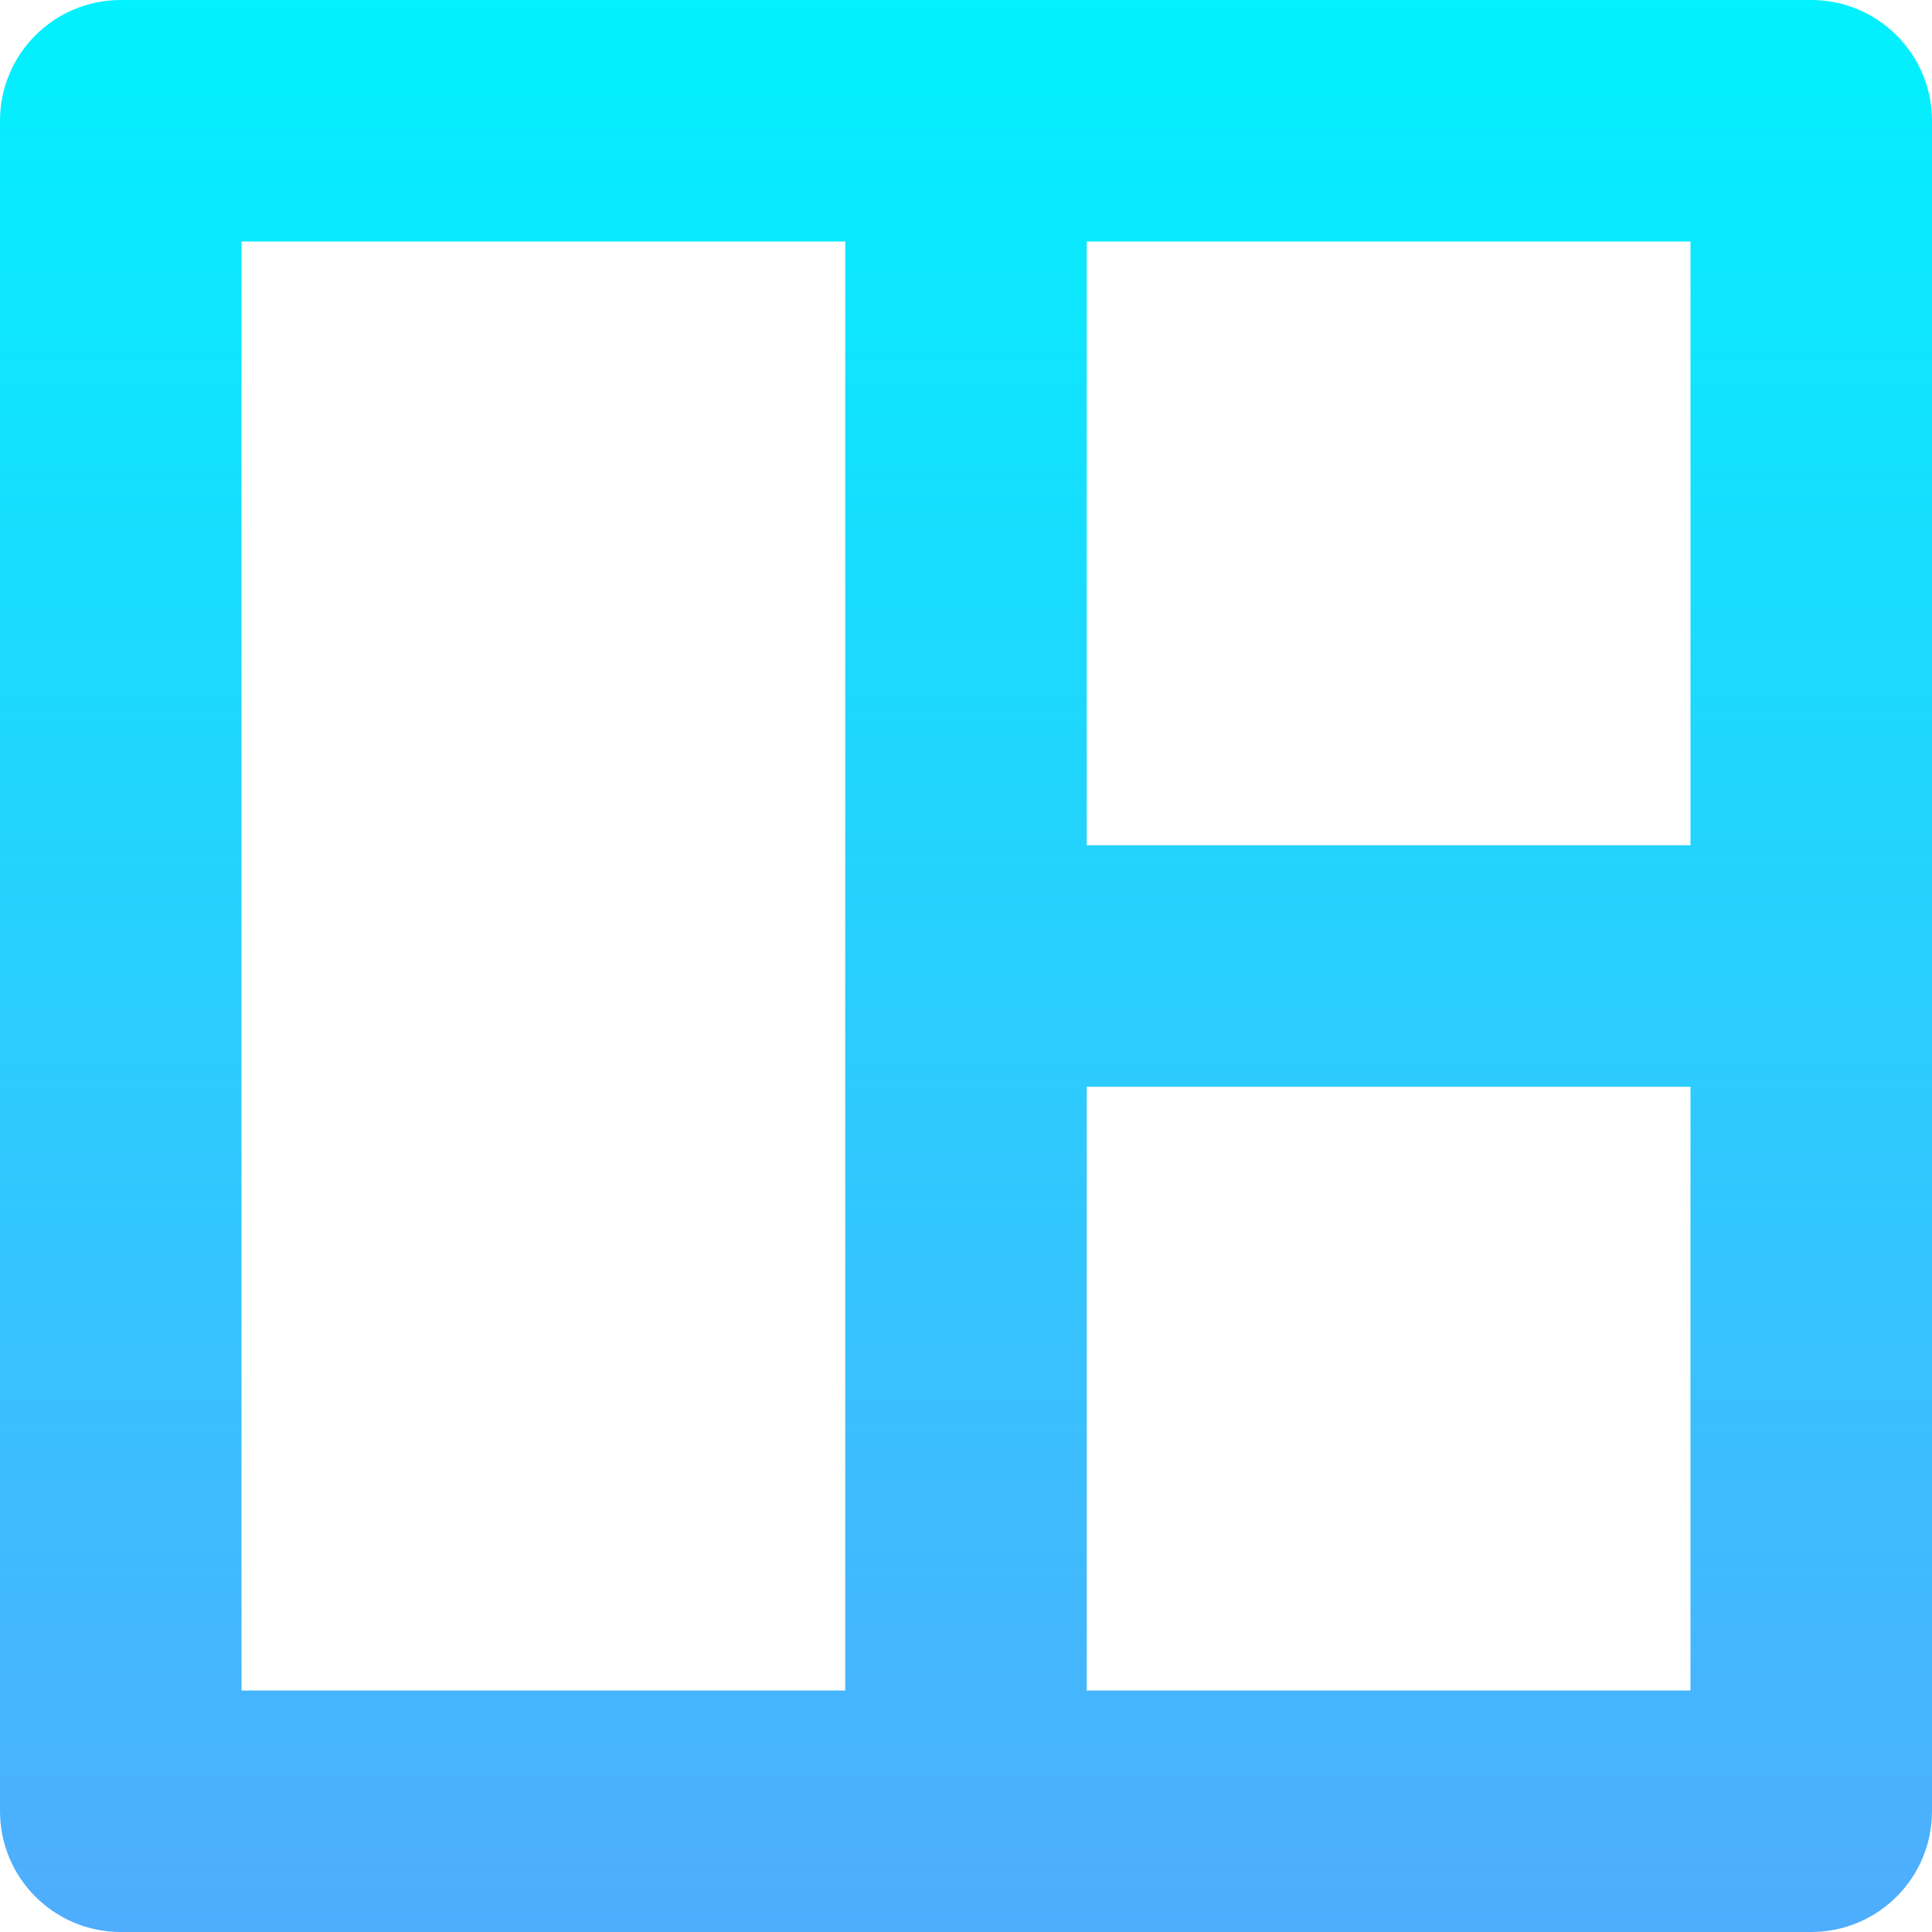
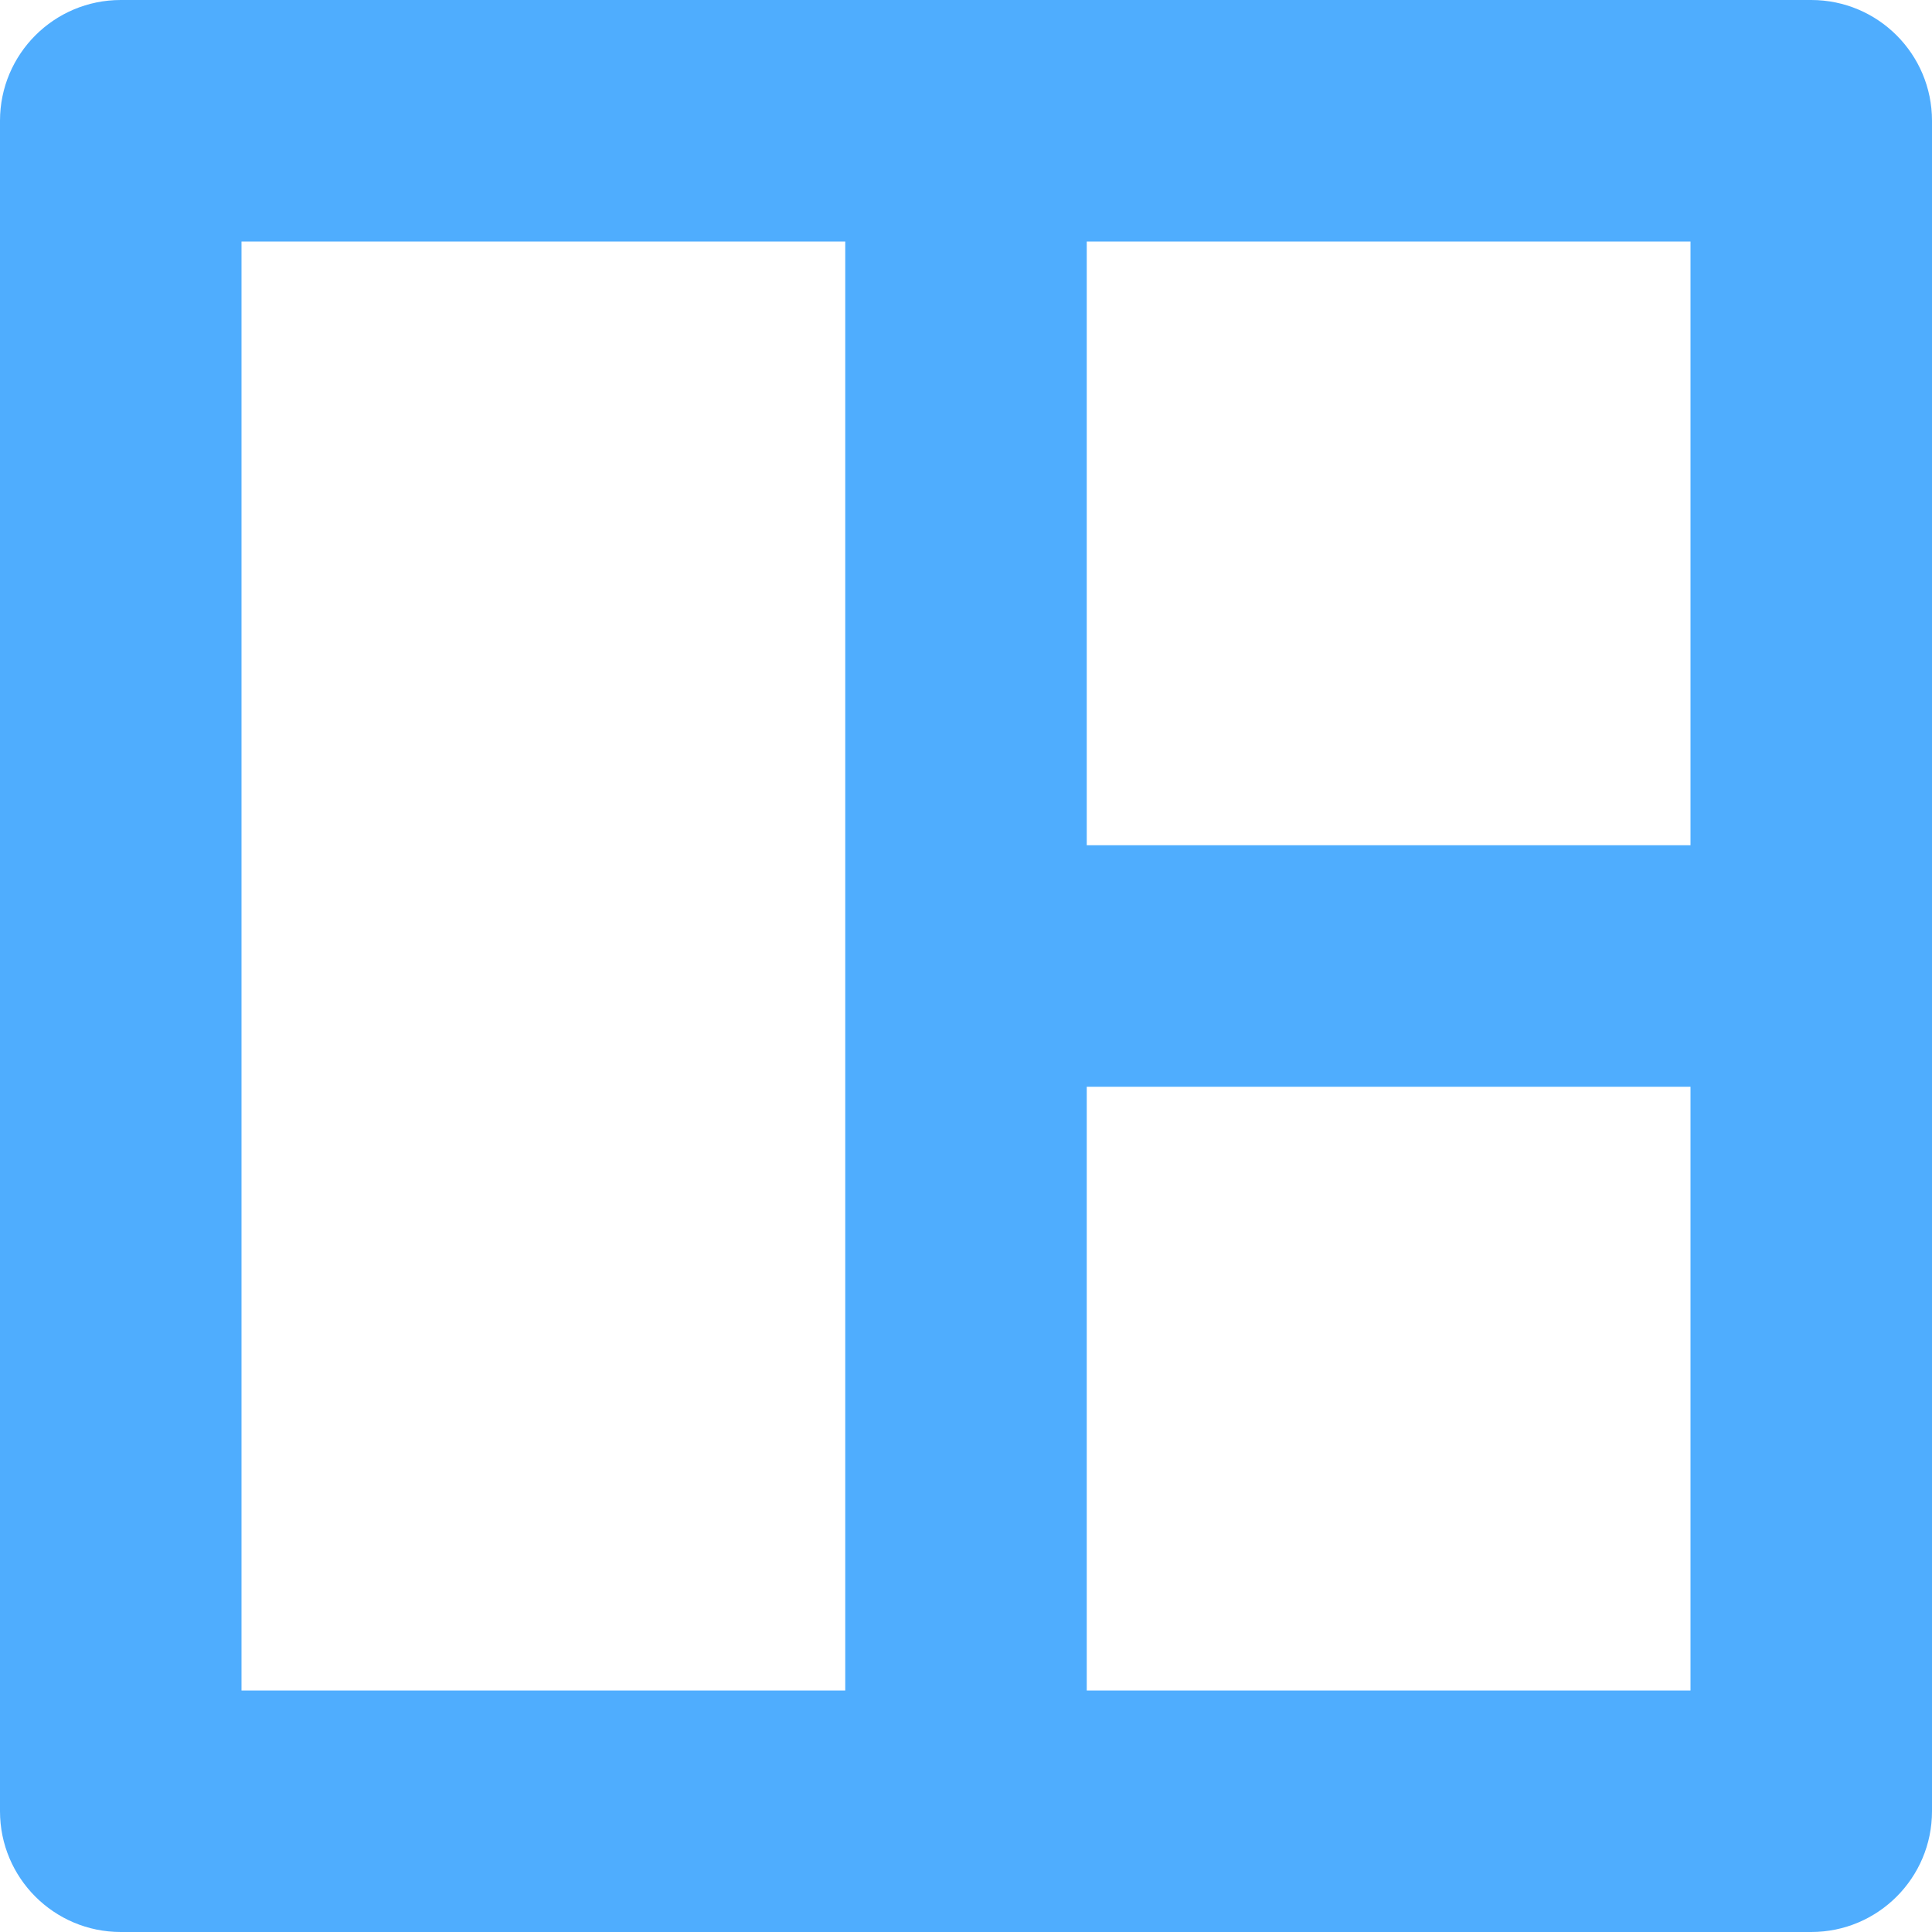
<svg xmlns="http://www.w3.org/2000/svg" id="Layer_1" height="512" viewBox="0 0 512 512" width="512" data-name="Layer 1">
  <linearGradient id="linear-gradient" gradientUnits="userSpaceOnUse" x1="256" x2="256" y2="512">
-     <stop offset="0" stop-color="#01f1fe" />
    <stop offset="1" stop-color="#4fadfe" />
  </linearGradient>
  <path d="m480 0h-448a32 32 0 0 0 -32 32v448a32 32 0 0 0 32 32h448a32 32 0 0 0 32-32v-448a32 32 0 0 0 -32-32zm-32 224h-160v-160h160zm-384-160h160v384h-160zm224 384v-160h160v160z" fill="url(#linear-gradient)" />
</svg>
